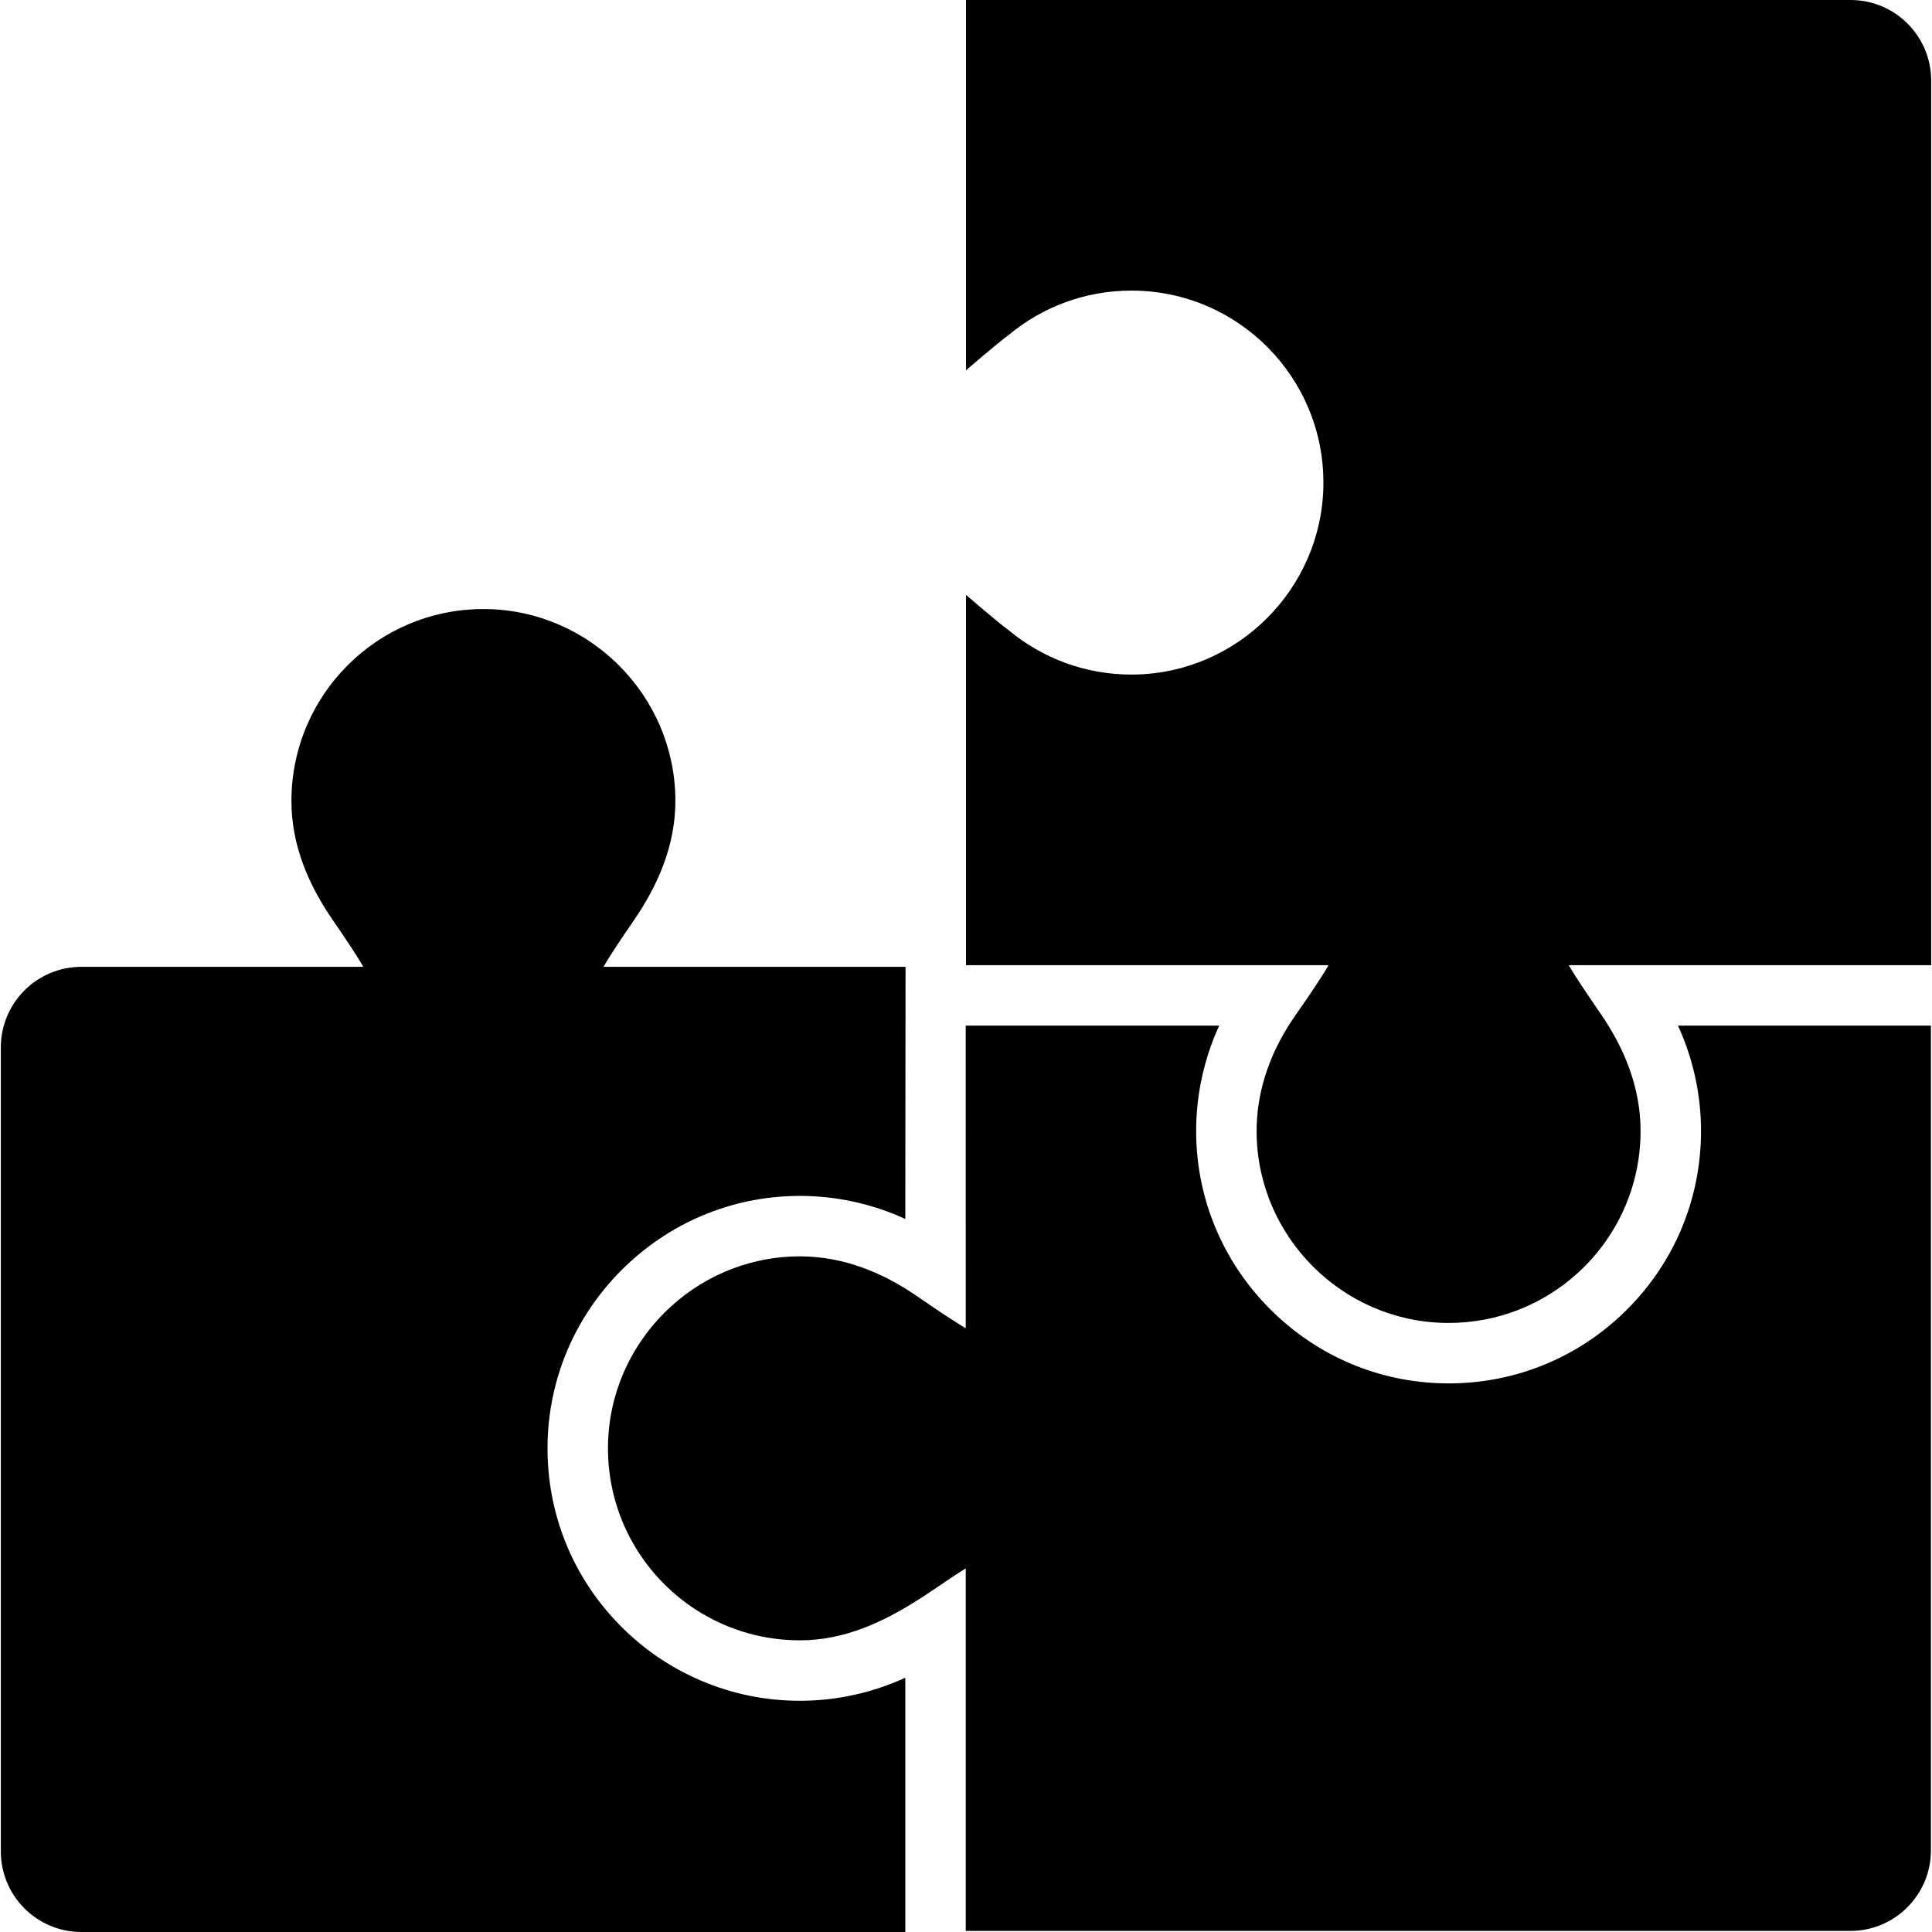
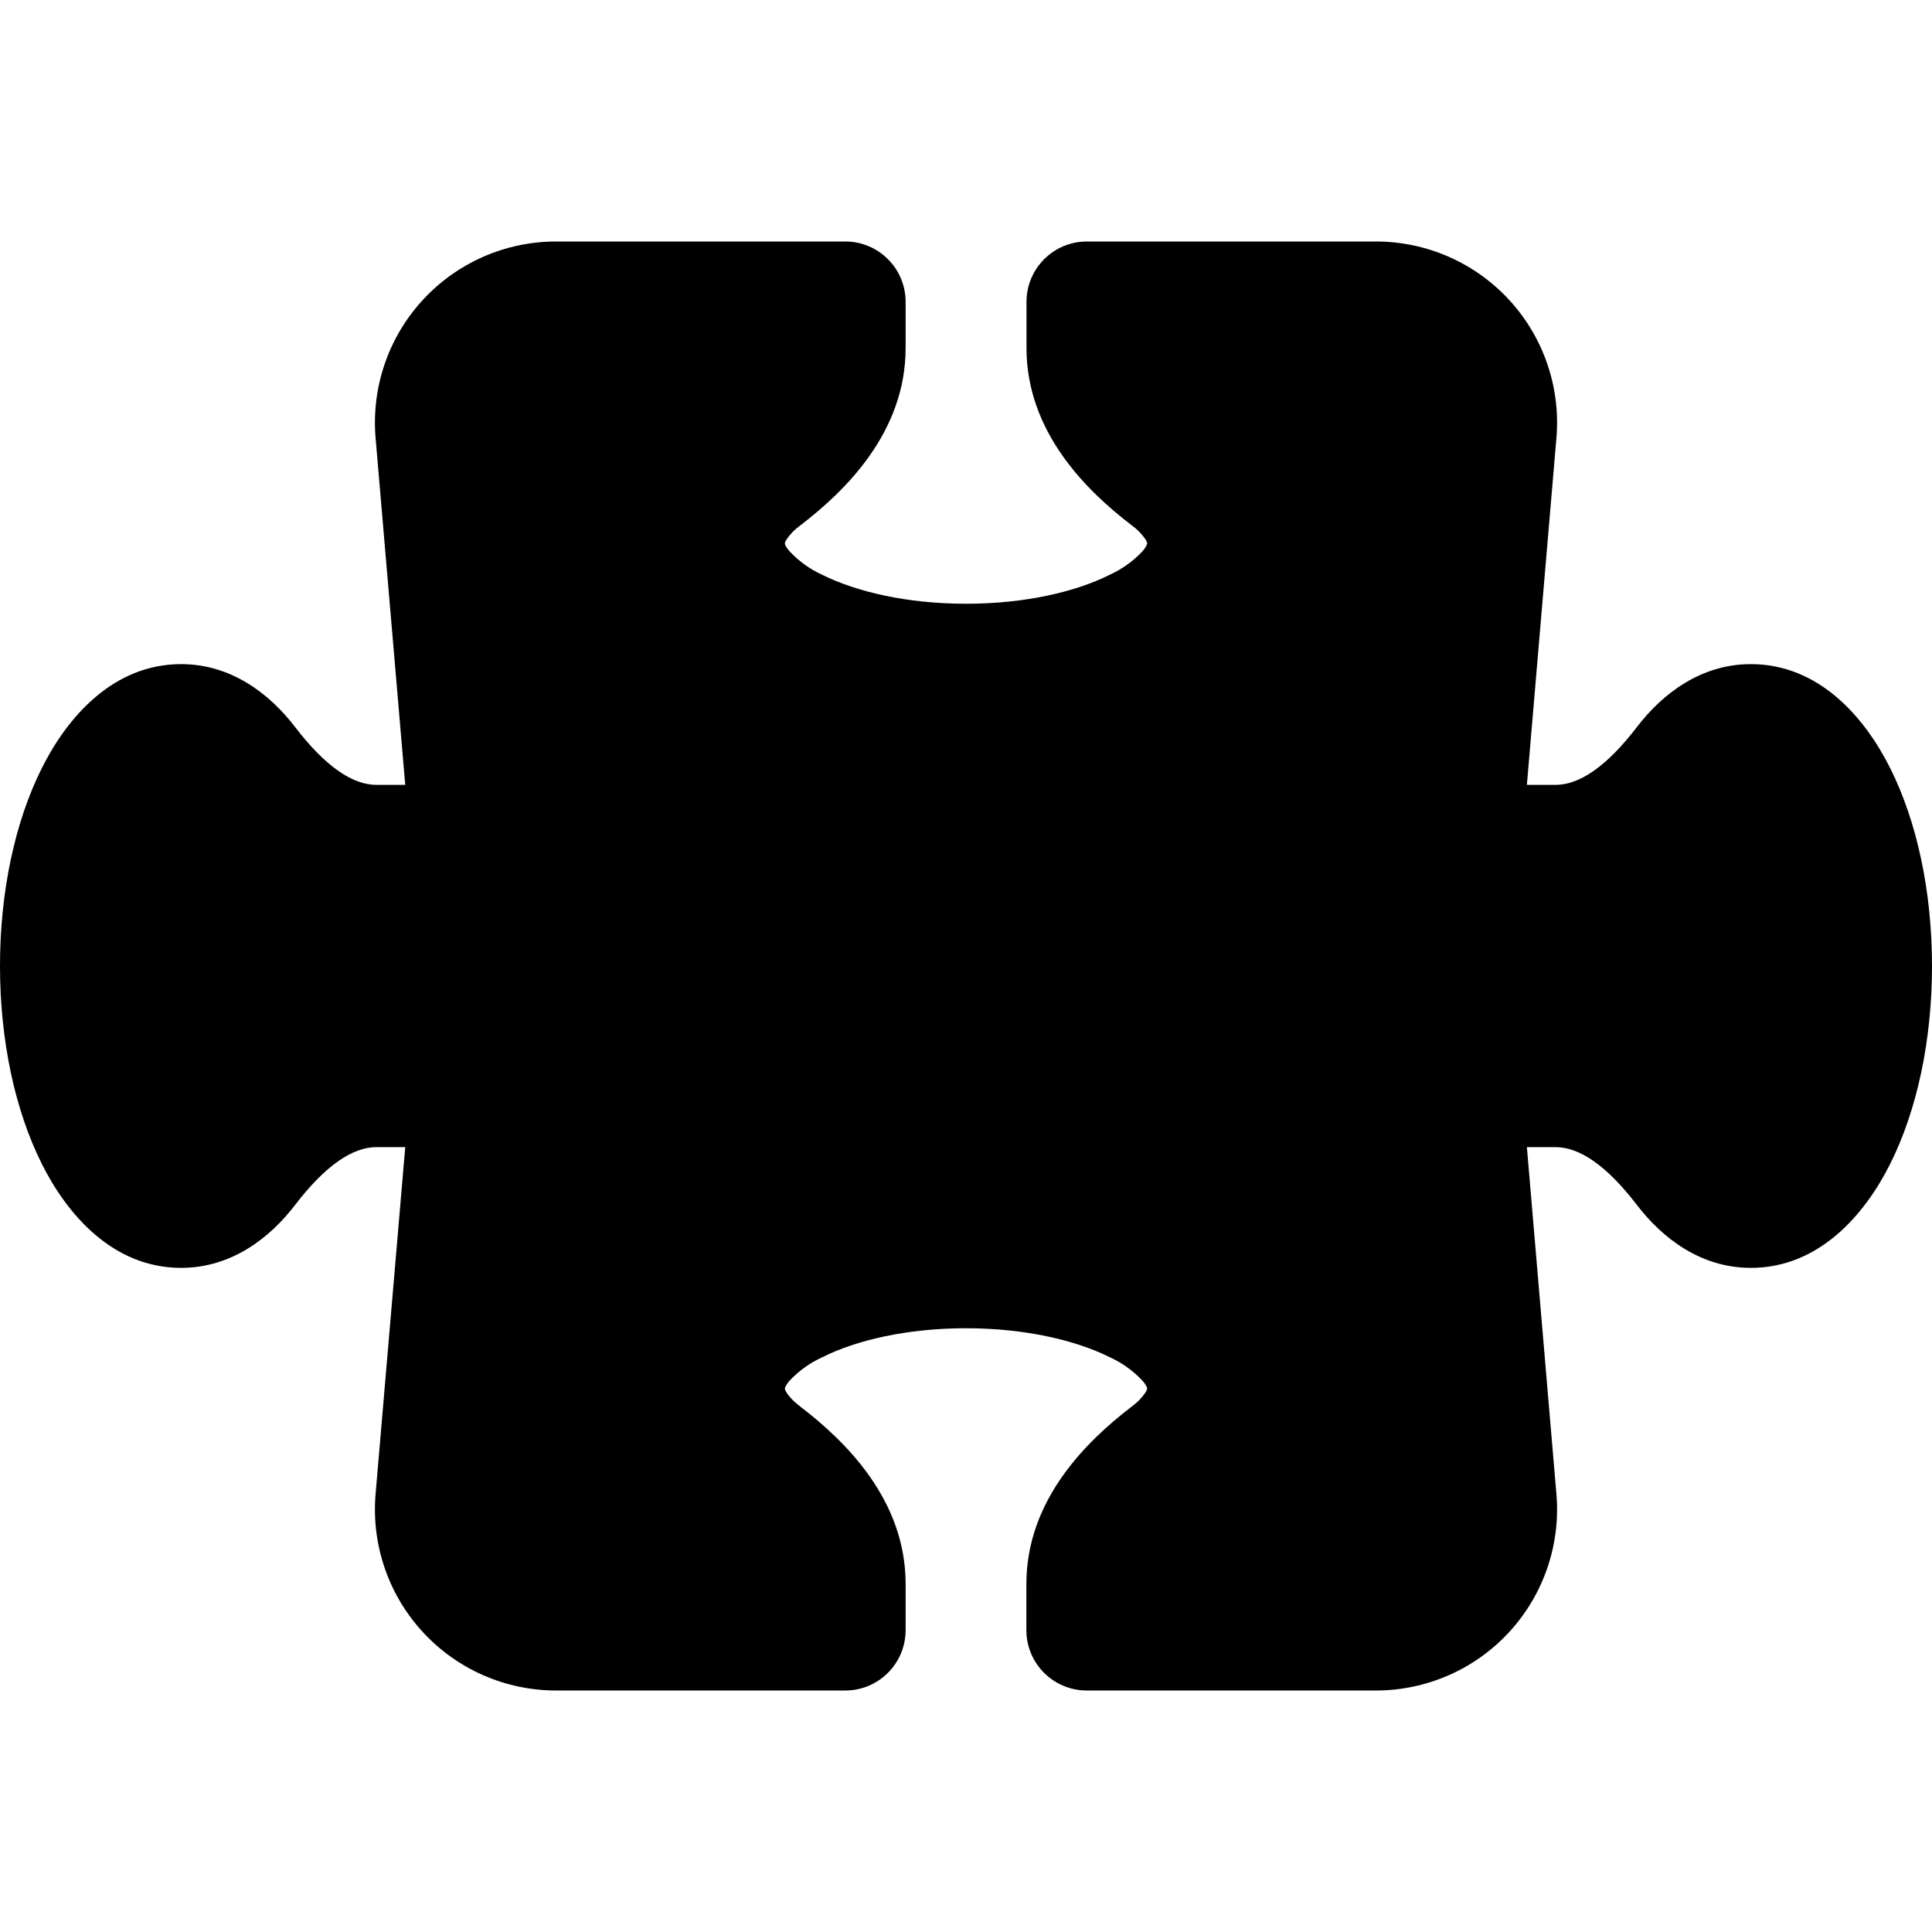
- <svg xmlns="http://www.w3.org/2000/svg" version="1.1" id="Capa_1" x="0px" y="0px" width="958.752px" height="958.752px" viewBox="0 0 958.752 958.752" style="enable-background:new 0 0 958.752 958.752;" xml:space="preserve">
-   <path d="M449.253,958.752v-0.531V832.572c-16.291,7.475-34.135,11.438-52.273,11.438c-17.053,0-33.599-3.375-49.179-10.03  c-15.033-6.423-28.497-15.601-40.015-27.279c-23.725-24.055-36.533-55.922-36.065-89.728  c0.453-32.706,13.529-63.528,36.821-86.788c23.291-23.261,54.13-36.296,86.842-36.707c0.534-0.009,1.063-0.011,1.597-0.011  c18.14,0,35.982,3.965,52.274,11.438l0.122-125.12H299.506c3.631-6.34,8.994-14.236,15.154-23.226  c11.912-17.385,20.783-37.496,20.497-60.273c-0.646-51.367-42.547-93.327-93.914-94.038c-0.448-0.006-0.903-0.009-1.35-0.009  c-52.62-0.004-95.271,42.652-95.271,95.271c0,22.269,8.737,41.944,20.445,58.973c5.693,8.28,11.58,16.957,15.213,23.302H40.411  c-22.091,0-40,17.909-40,40v398.965c0,22.092,17.909,40,40,40L449.253,958.752L449.253,958.752z" />
-   <path d="M832.692,508.965c7.474,16.291,11.438,34.135,11.438,52.273c0,33.463-13.029,64.922-36.688,88.582  c-23.66,23.66-55.119,36.688-88.582,36.688c-0.583,0-1.177-0.004-1.767-0.012c-32.707-0.453-63.527-13.529-86.789-36.82  c-23.26-23.291-36.296-54.131-36.707-86.838c-0.233-18.711,3.729-37.108,11.423-53.875h-95.644h-15h-15.141l0.018,150.16  c-5.298-3.033-15.108-9.637-24.136-15.863c-16.723-11.537-36.252-19.793-58.14-19.793c-0.408,0-0.813,0.002-1.224,0.008  c-51.367,0.646-93.326,42.548-94.038,93.914c-0.244,17.599,4.289,34.119,12.378,48.354c16.382,28.824,47.36,48.268,82.884,48.268  c21.888,0,40.968-8.93,58.136-19.793c10.578-6.692,18.84-12.832,24.138-15.865v0.705v179.164h0.122h15h15h408.843  c22.092,0,40-17.909,40-40V508.965H832.692z" />
-   <path d="M918.34,0H479.375v183.766c0,0,16.088-13.928,21.23-17.577c16.507-13.723,37.721-21.979,60.863-21.979  c53.066,0,95.999,43.386,95.264,96.622c-0.711,51.366-42.671,93.268-94.038,93.913c-0.408,0.005-0.818,0.008-1.227,0.008  c-23.145,0-44.356-8.255-60.863-21.979c-5.145-3.648-21.229-17.576-21.229-17.576v183.768h30h149.87  c-1.389,2.841-9.421,15.021-15.986,24.294c-11.921,16.836-19.943,36.914-19.665,59.205c0.646,51.365,42.548,93.324,93.914,94.037  c0.448,0.006,0.902,0.01,1.352,0.01c24.636,0,47.087-9.352,63.999-24.694c19.21-17.431,31.271-42.595,31.271-70.578  c0-21.832-8.228-41.308-19.7-58.017c-7.307-10.643-12.829-18.817-15.786-23.966c-0.059-0.1-0.113-0.192-0.171-0.292h177.133  h2.735v-17.018V40C958.34,17.909,940.432,0,918.34,0z" />
+ <svg xmlns="http://www.w3.org/2000/svg" width="16" height="16" fill="currentColor" class="bi bi-puzzle-fill" viewBox="0 0 16 16">
+   <path d="M3.112 3.645A1.5 1.5 0 0 1 4.605 2H7a.5.5 0 0 1 .5.5v.382c0 .696-.497 1.182-.872 1.469a.459.459 0 0 0-.115.118.113.113 0 0 0-.012.025L6.5 4.5v.003l.003.01c.004.01.014.028.036.053a.86.86 0 0 0 .27.194C7.09 4.9 7.51 5 8 5c.492 0 .912-.1 1.19-.24a.86.86 0 0 0 .271-.194.213.213 0 0 0 .036-.054l.003-.01v-.008a.112.112 0 0 0-.012-.025.459.459 0 0 0-.115-.118c-.375-.287-.872-.773-.872-1.469V2.5A.5.5 0 0 1 9 2h2.395a1.5 1.5 0 0 1 1.493 1.645L12.645 6.5h.237c.195 0 .42-.147.675-.48.21-.274.528-.52.943-.52.568 0 .947.447 1.154.862C15.877 6.807 16 7.387 16 8s-.123 1.193-.346 1.638c-.207.415-.586.862-1.154.862-.415 0-.733-.246-.943-.52-.255-.333-.48-.48-.675-.48h-.237l.243 2.855A1.5 1.5 0 0 1 11.395 14H9a.5.5 0 0 1-.5-.5v-.382c0-.696.497-1.182.872-1.469a.459.459 0 0 0 .115-.118.113.113 0 0 0 .012-.025L9.5 11.5v-.003l-.003-.01a.214.214 0 0 0-.036-.053.859.859 0 0 0-.27-.194C8.91 11.1 8.49 11 8 11c-.491 0-.912.1-1.19.24a.859.859 0 0 0-.271.194.214.214 0 0 0-.036.054l-.003.01v.002l.001.006a.113.113 0 0 0 .012.025c.016.027.05.068.115.118.375.287.872.773.872 1.469v.382a.5.5 0 0 1-.5.5H4.605a1.5 1.5 0 0 1-1.493-1.645L3.356 9.5h-.238c-.195 0-.42.147-.675.48-.21.274-.528.52-.943.52-.568 0-.947-.447-1.154-.862C.123 9.193 0 8.613 0 8s.123-1.193.346-1.638C.553 5.947.932 5.5 1.5 5.5c.415 0 .733.246.943.52.255.333.48.48.675.48h.238l-.244-2.855z" />
</svg>
